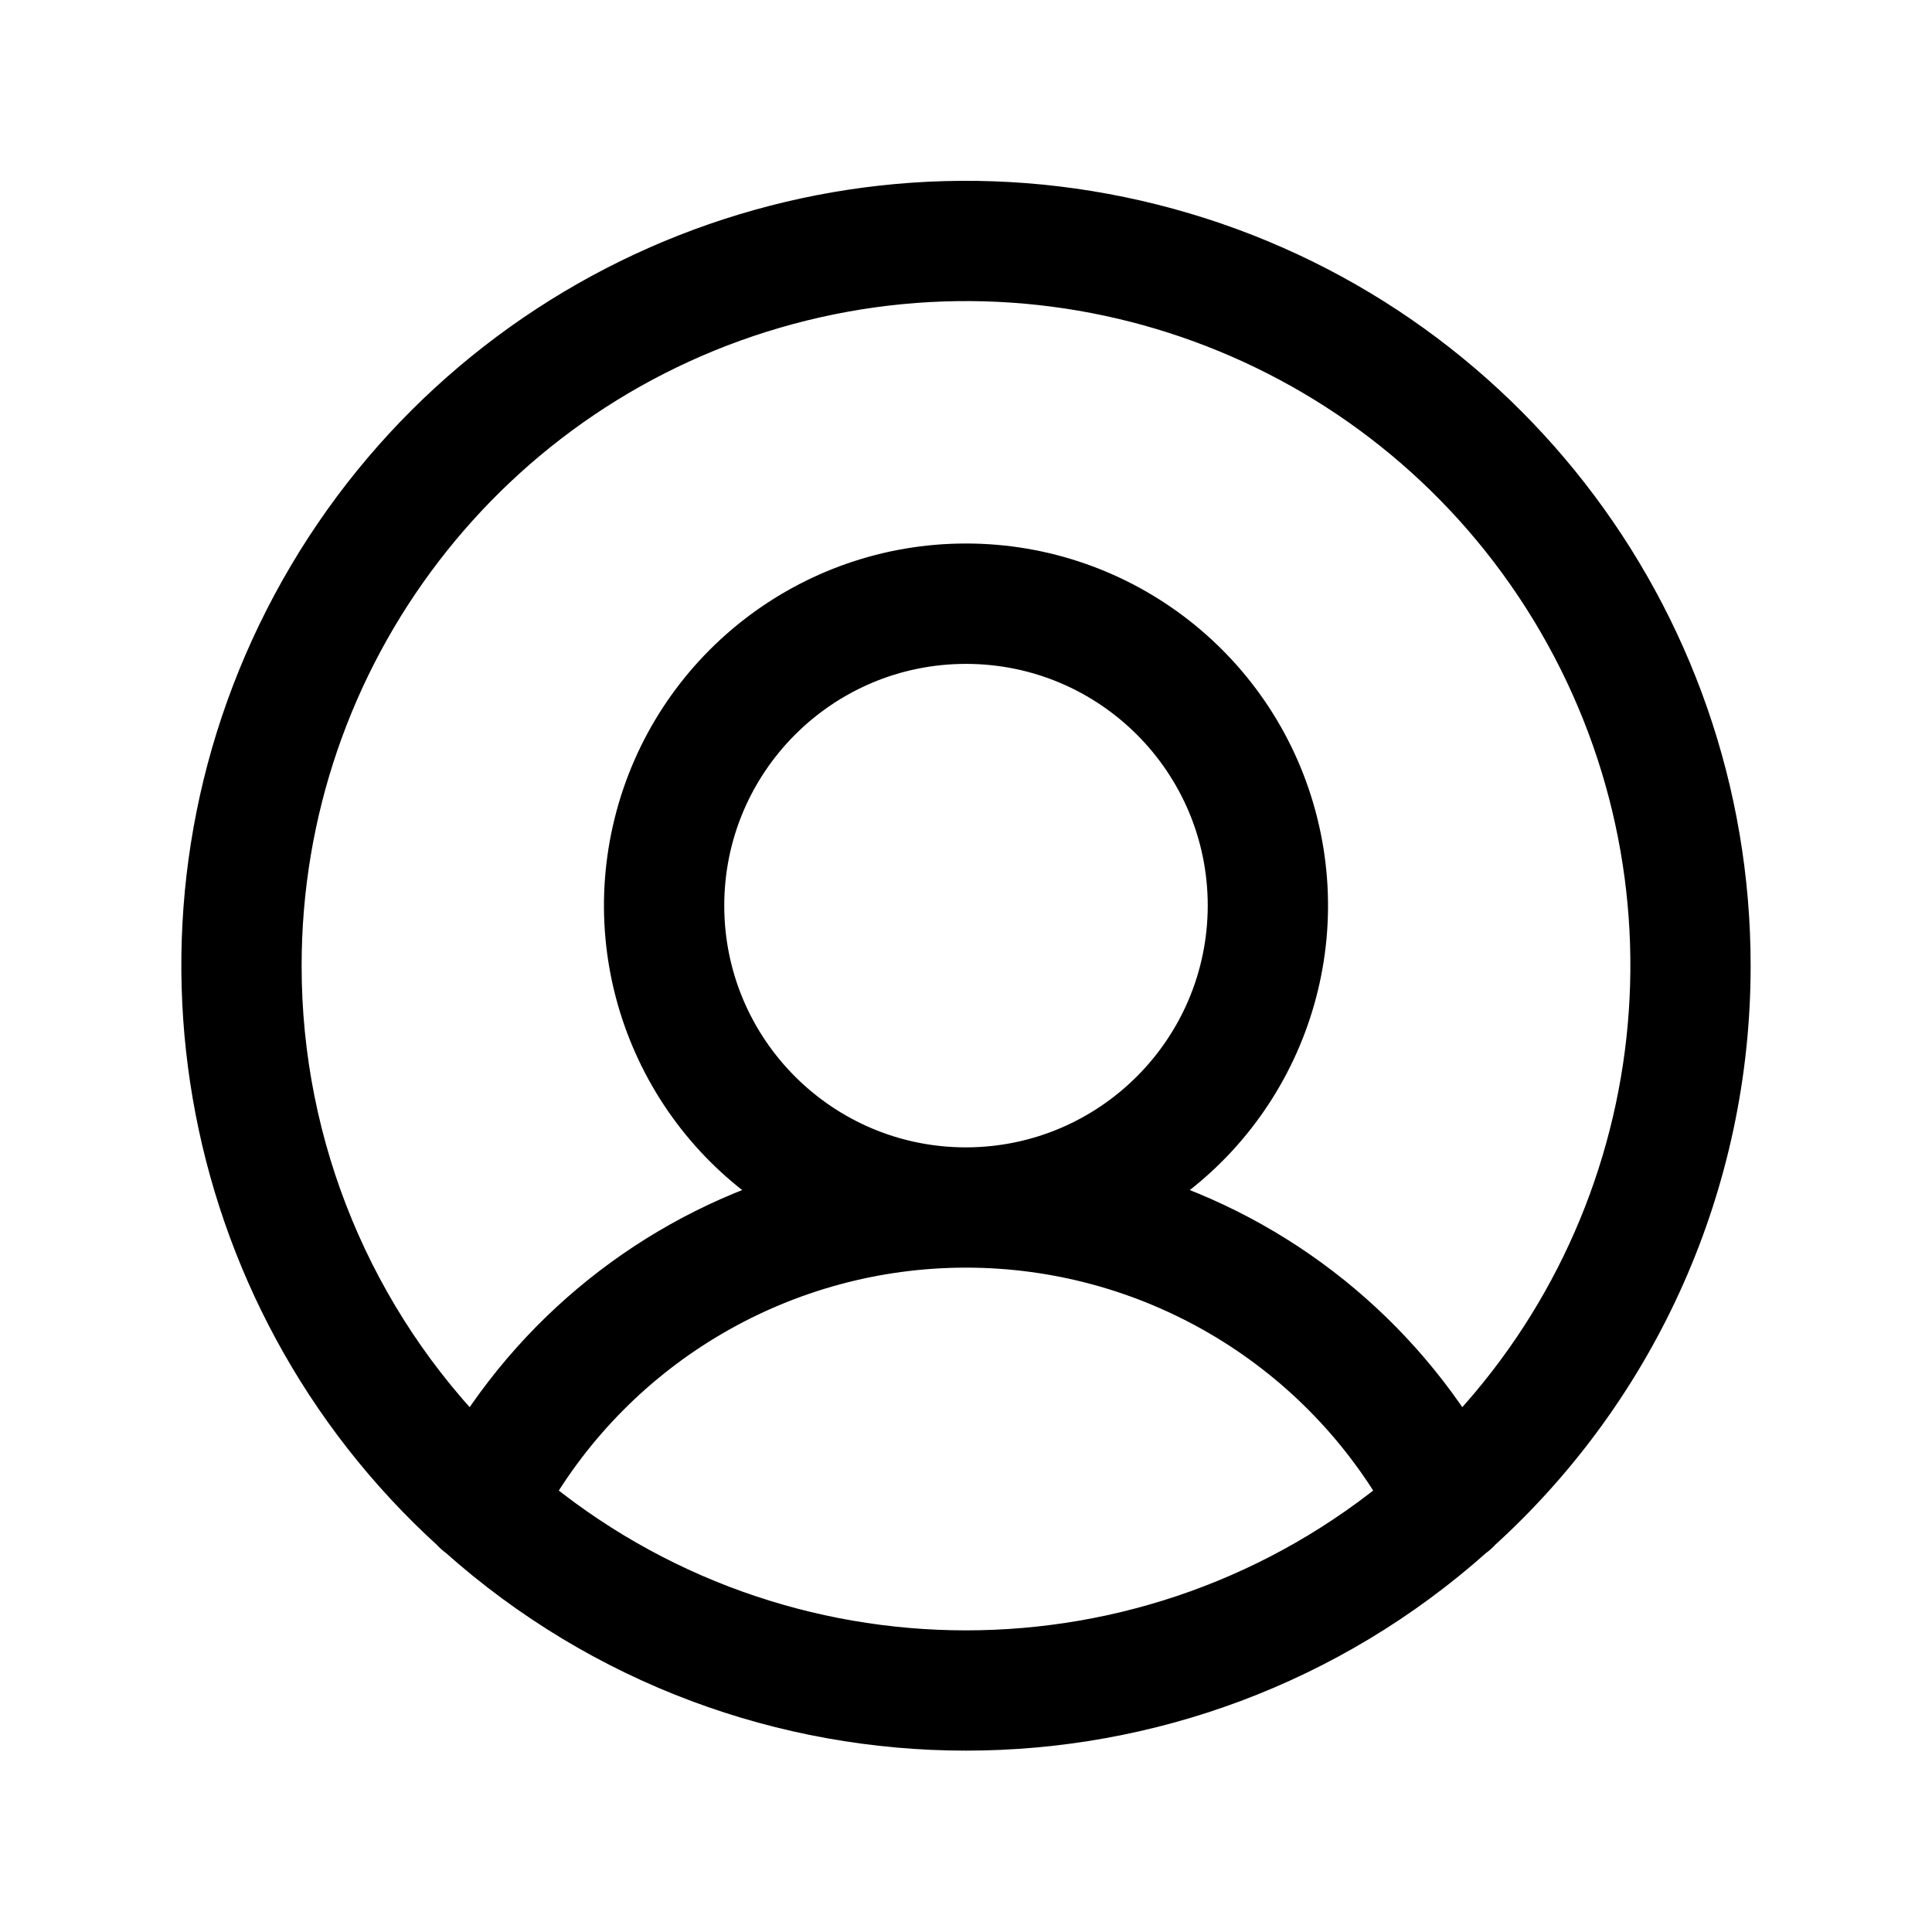
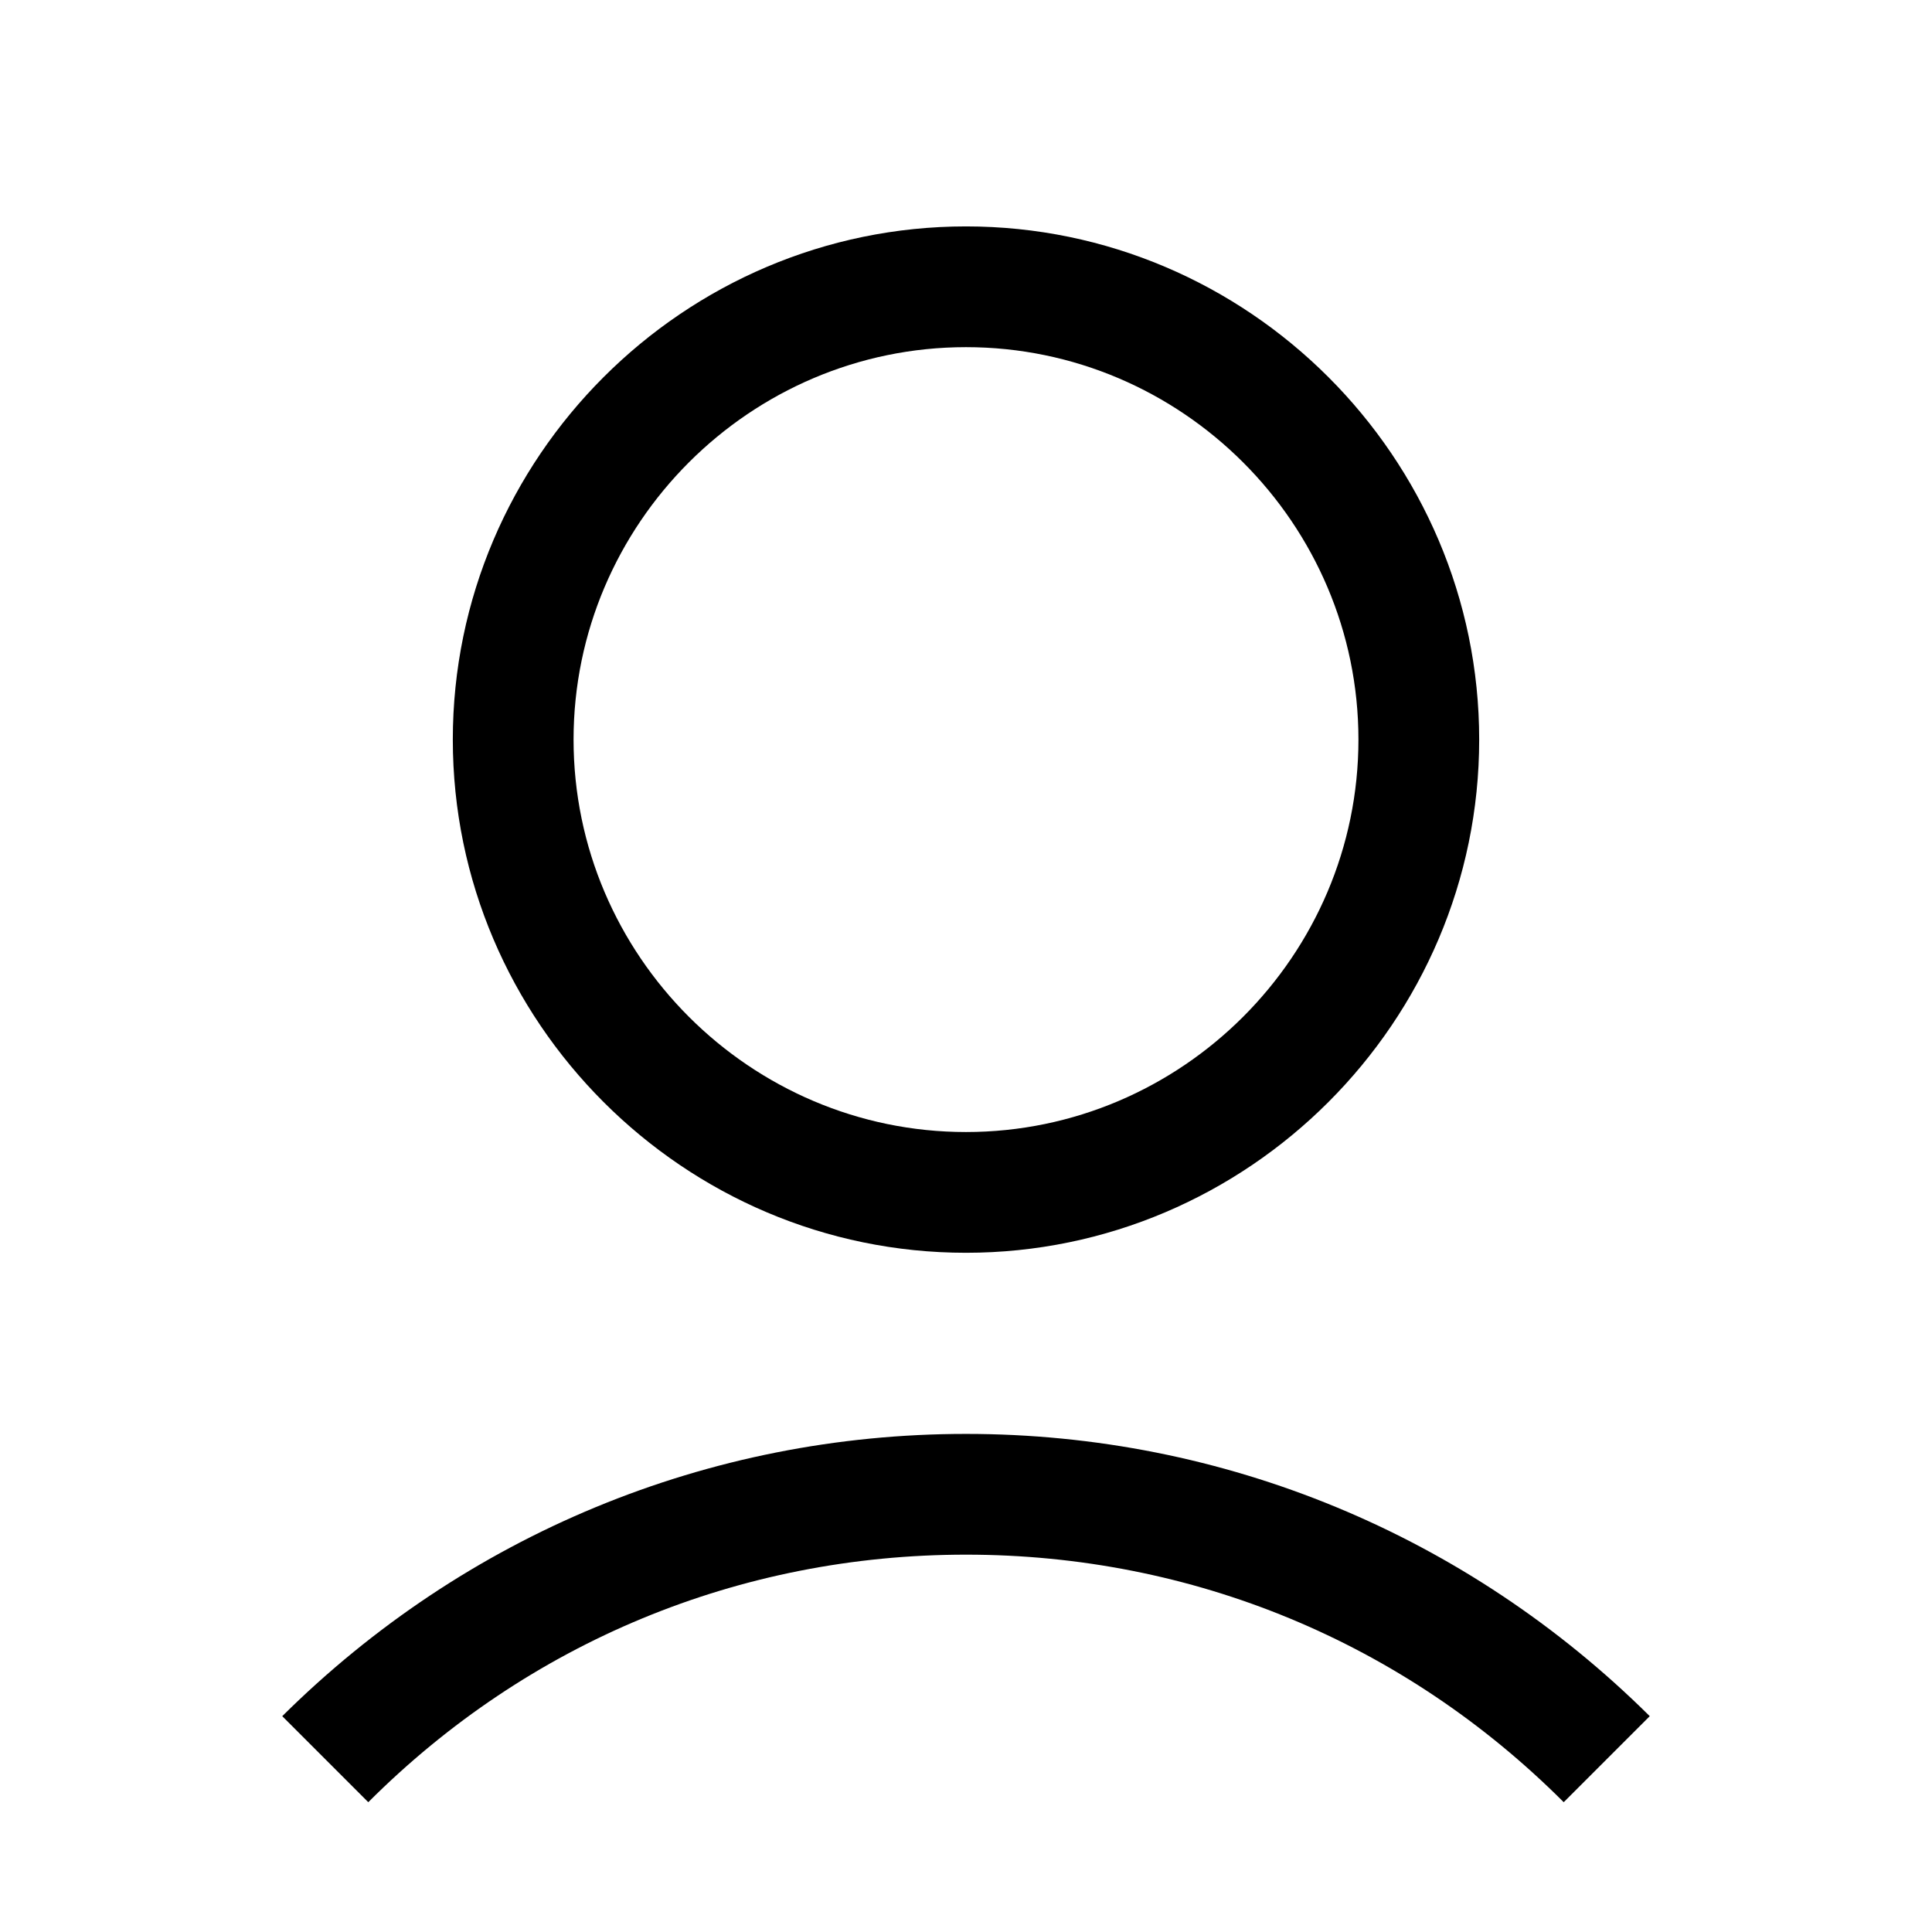
- <svg xmlns="http://www.w3.org/2000/svg" fill="#000000" width="64px" height="64px" viewBox="0 0 256 256" id="Flat" stroke="#000000" stroke-width="7.936">
+ <svg xmlns="http://www.w3.org/2000/svg" fill="#000000" width="64px" height="64px" viewBox="0 0 128 128" id="Layer_1" version="1.1" xml:space="preserve">
  <g id="SVGRepo_bgCarrier" stroke-width="0" />
  <g id="SVGRepo_tracerCarrier" stroke-linecap="round" stroke-linejoin="round" />
  <g id="SVGRepo_iconCarrier">
-     <path d="M228,128A100,100,0,1,0,60.71,201.91a3.97,3.97,0,0,0,.842.751,99.794,99.794,0,0,0,132.898-.002,3.966,3.966,0,0,0,.838-.748A99.763,99.763,0,0,0,228,128ZM36,128a92,92,0,1,1,157.171,64.872,75.616,75.616,0,0,0-44.508-34.041,44,44,0,1,0-41.327,0,75.618,75.618,0,0,0-44.508,34.04A91.708,91.708,0,0,1,36,128Zm92,28a36,36,0,1,1,36-36A36.041,36.041,0,0,1,128,156ZM68.865,198.417a68.011,68.011,0,0,1,118.27 0,91.804,91.804,0,0,1-118.27-0Z" />
+     <g>
+       <path d="M30,49c0,18.7,15.3,34,34,34s34-15.3,34-34S82.7,15,64,15S30,30.3,30,49z M90,49c0,14.3-11.7,26-26,26S38,63.3,38,49 s11.7-26,26-26S90,34.7,90,49z" />
+       <path d="M24.4,119.4C35,108.8,49,103,64,103s29,5.8,39.6,16.4l5.7-5.7C97.2,101.7,81.1,95,64,95s-33.2,6.7-45.3,18.7L24.4,119.4z" />
+     </g>
  </g>
</svg>
